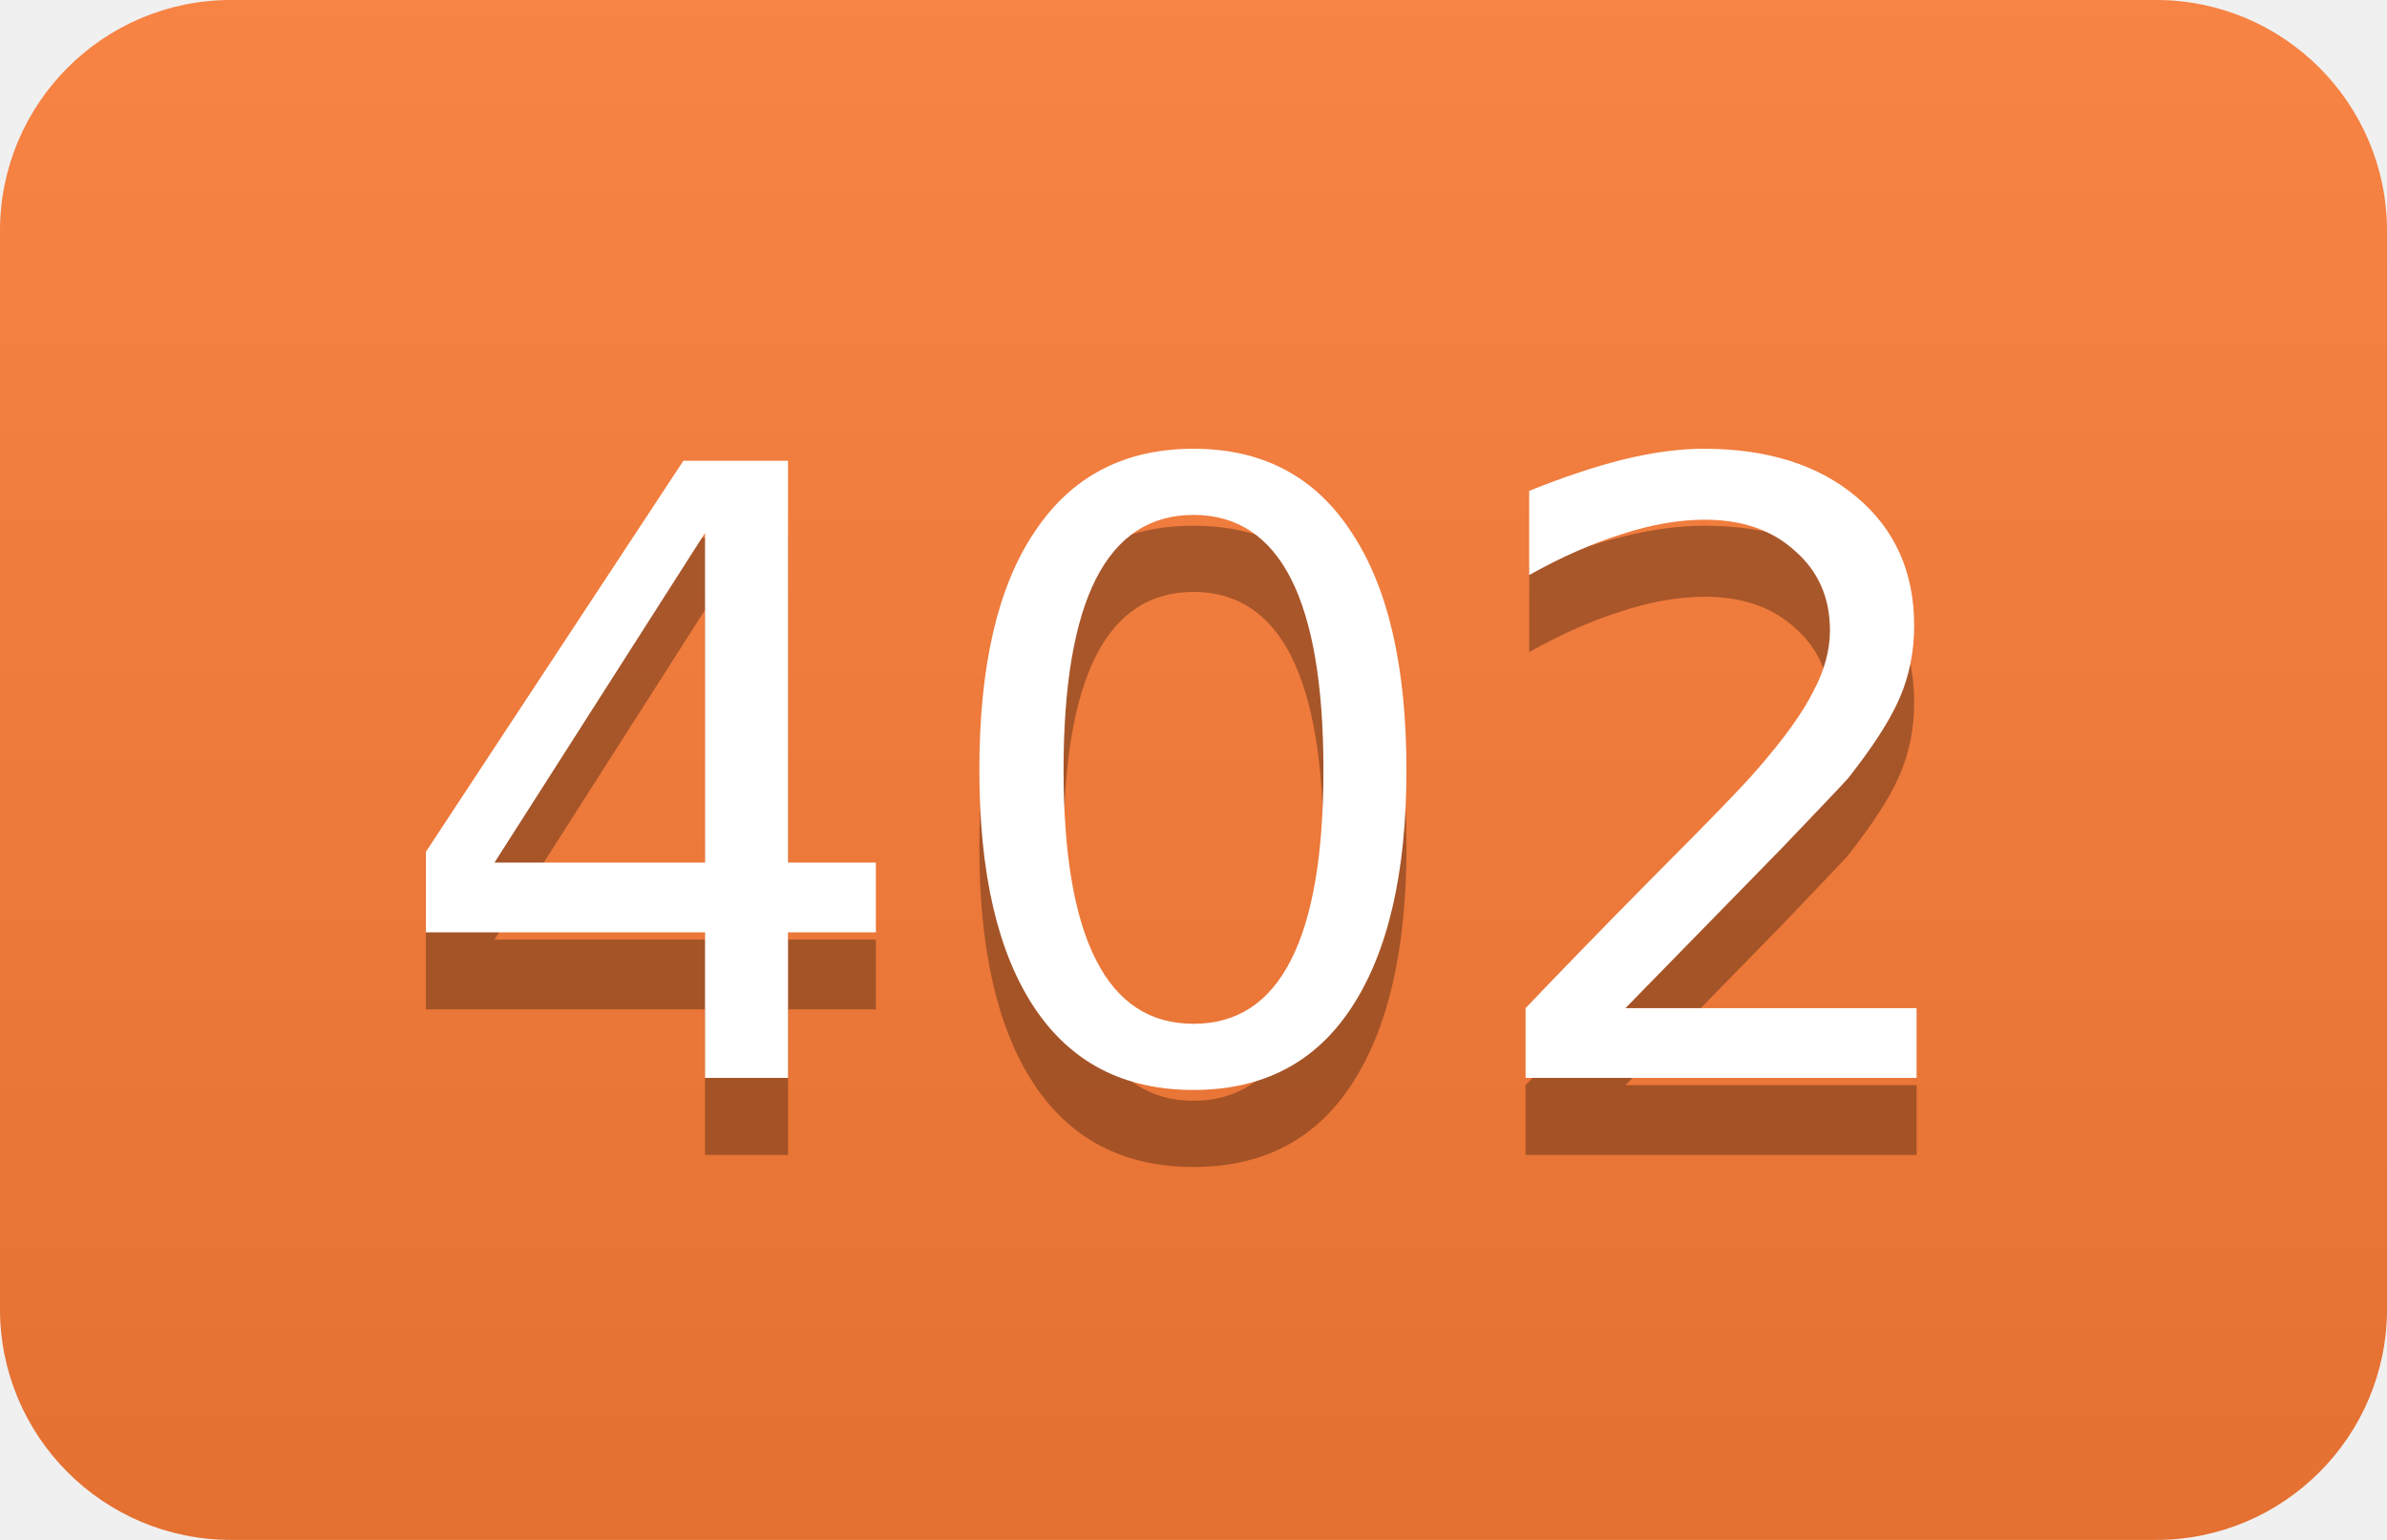
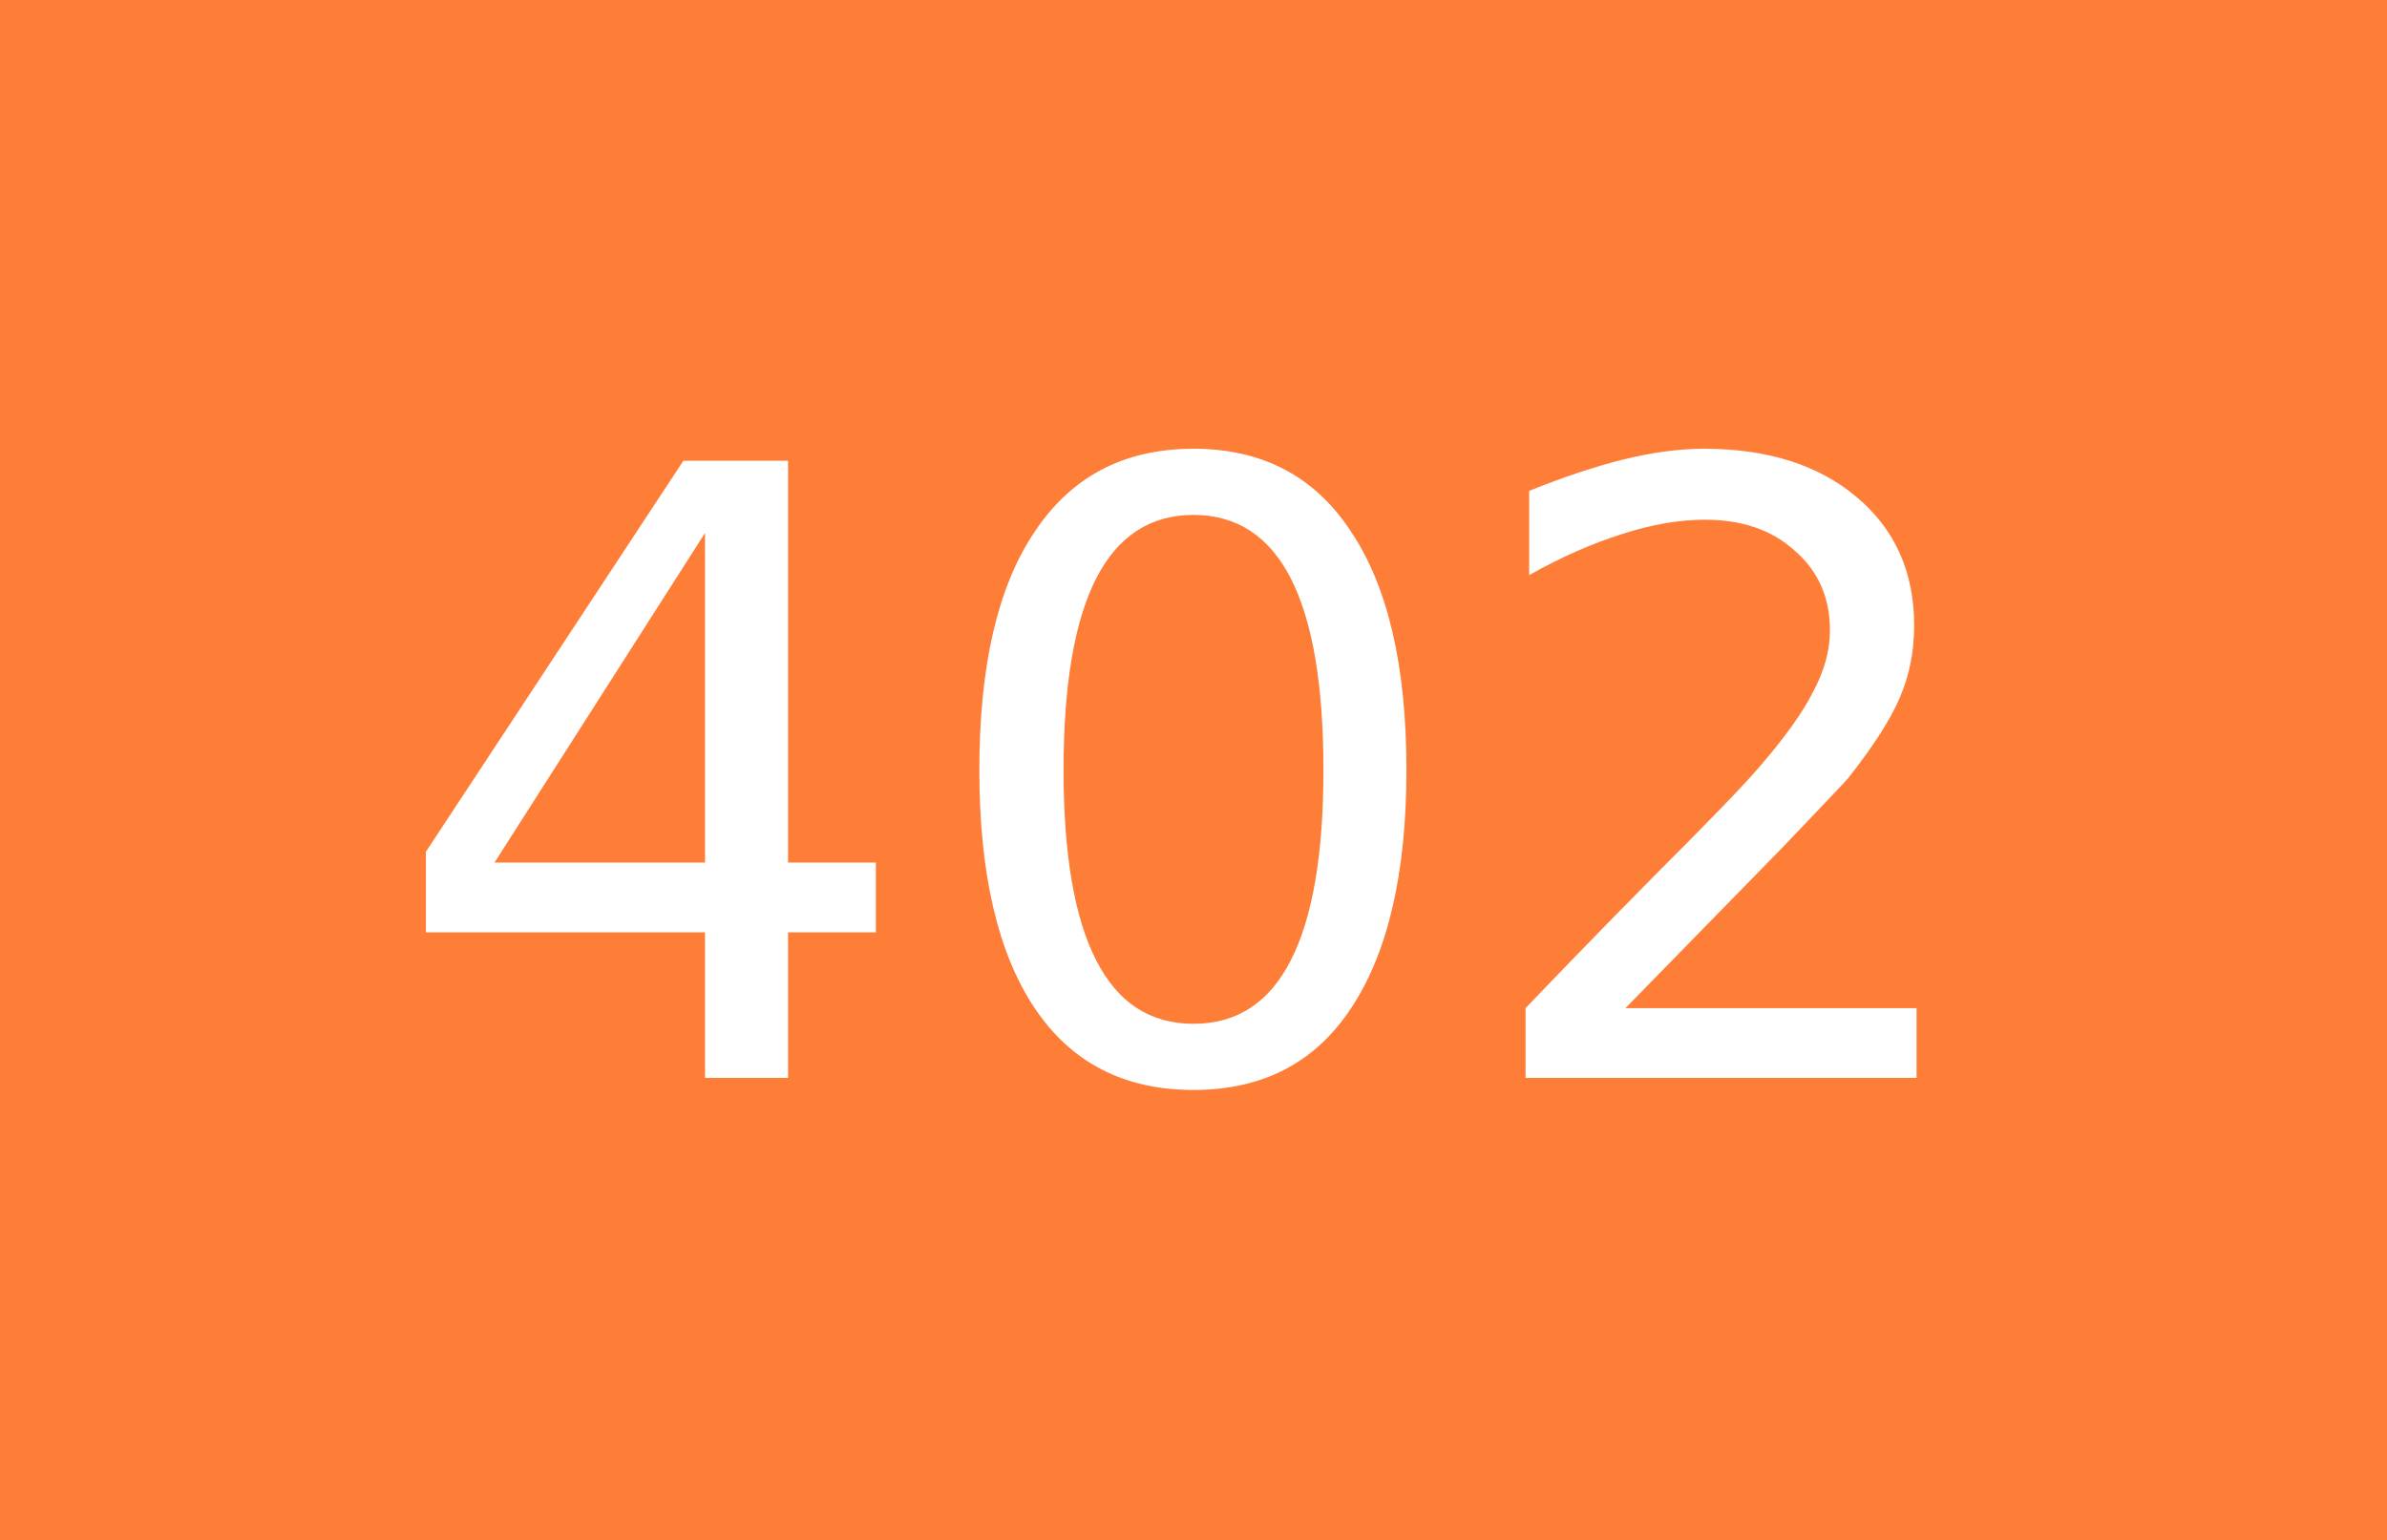
<svg xmlns="http://www.w3.org/2000/svg" width="31" height="20">
-   <linearGradient id="smooth" x2="0" y2="100%">
-     <stop offset="0" stop-color="#bbb" stop-opacity=".1" />
-     <stop offset="1" stop-opacity=".1" />
-   </linearGradient>
-   <clipPath id="round">
-     <rect width="31" height="20" rx="3" fill="#fff" />
-   </clipPath>
-   <g clip-path="url(#round)">
+   <g shape-rendering="crispEdges">
    <rect width="31" height="20" fill="#fe7d37" />
-     <rect width="31" height="20" fill="url(#smooth)" />
  </g>
  <g fill="#fff" text-anchor="middle" font-family="DejaVu Sans,Verdana,Geneva,sans-serif" font-size="11">
-     <text x="15.5" y="15" fill="#010101" fill-opacity=".3">402</text>
    <text x="15.5" y="14">402</text>
  </g>
</svg>
